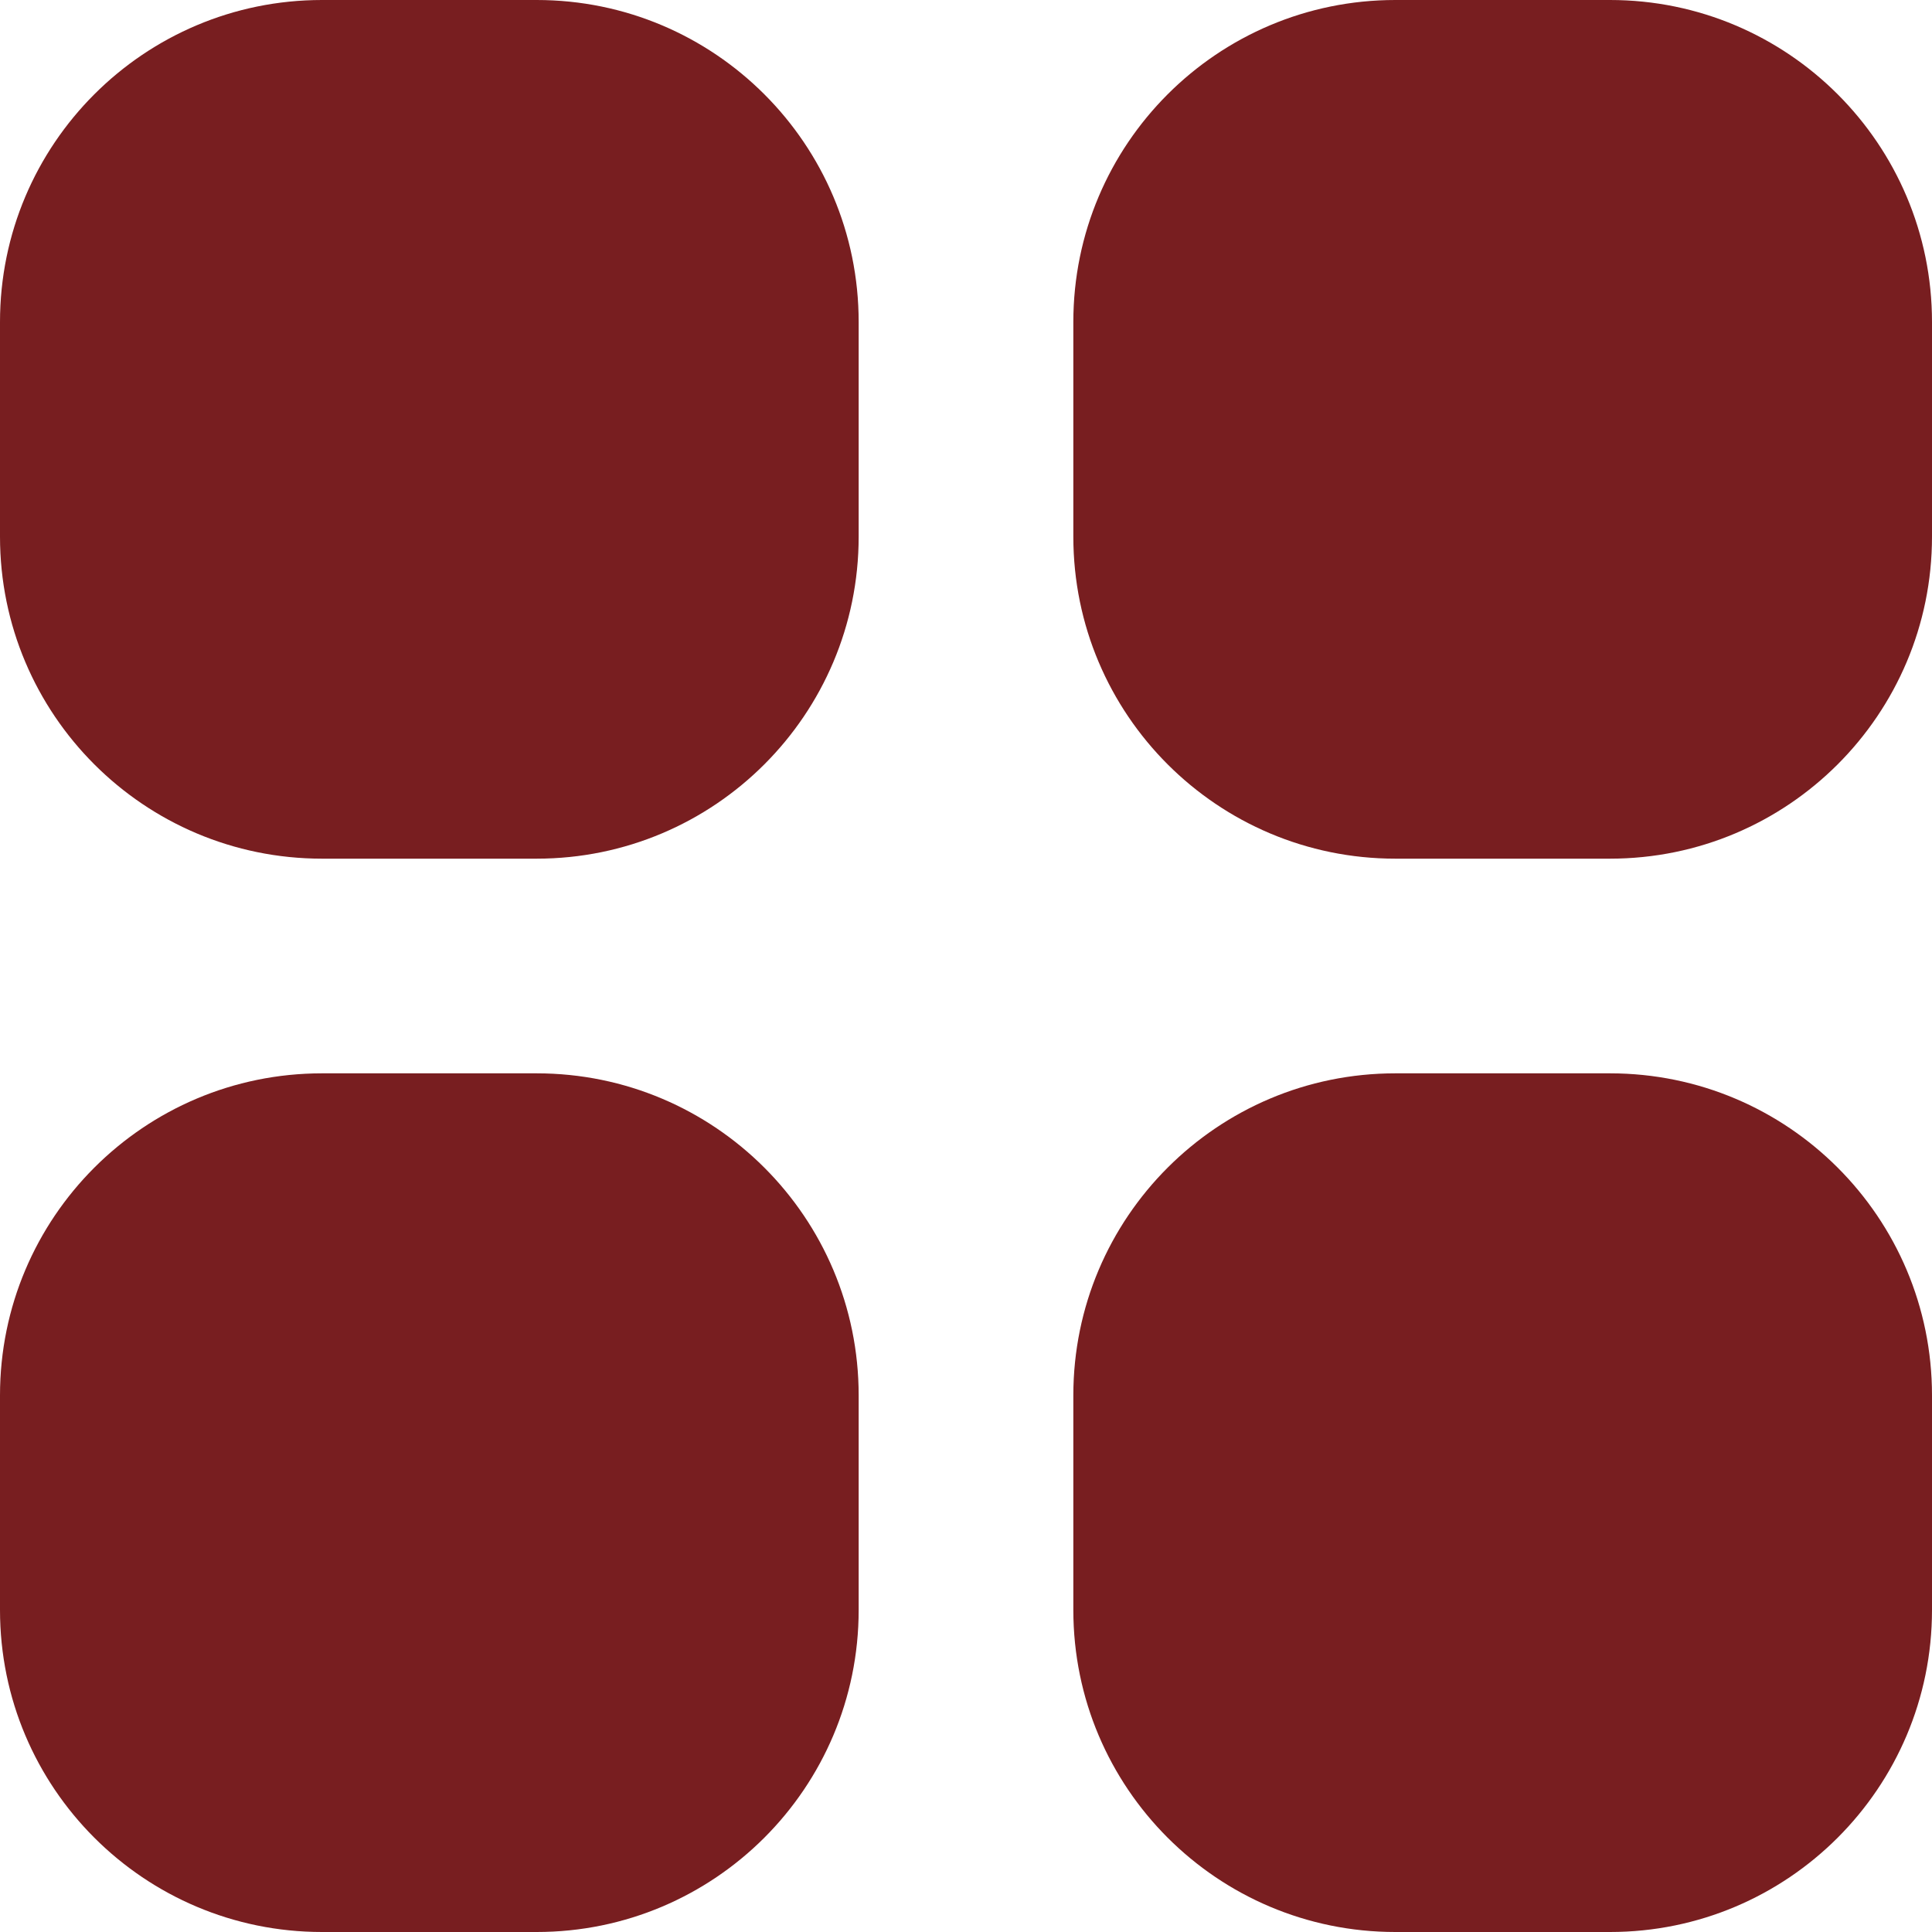
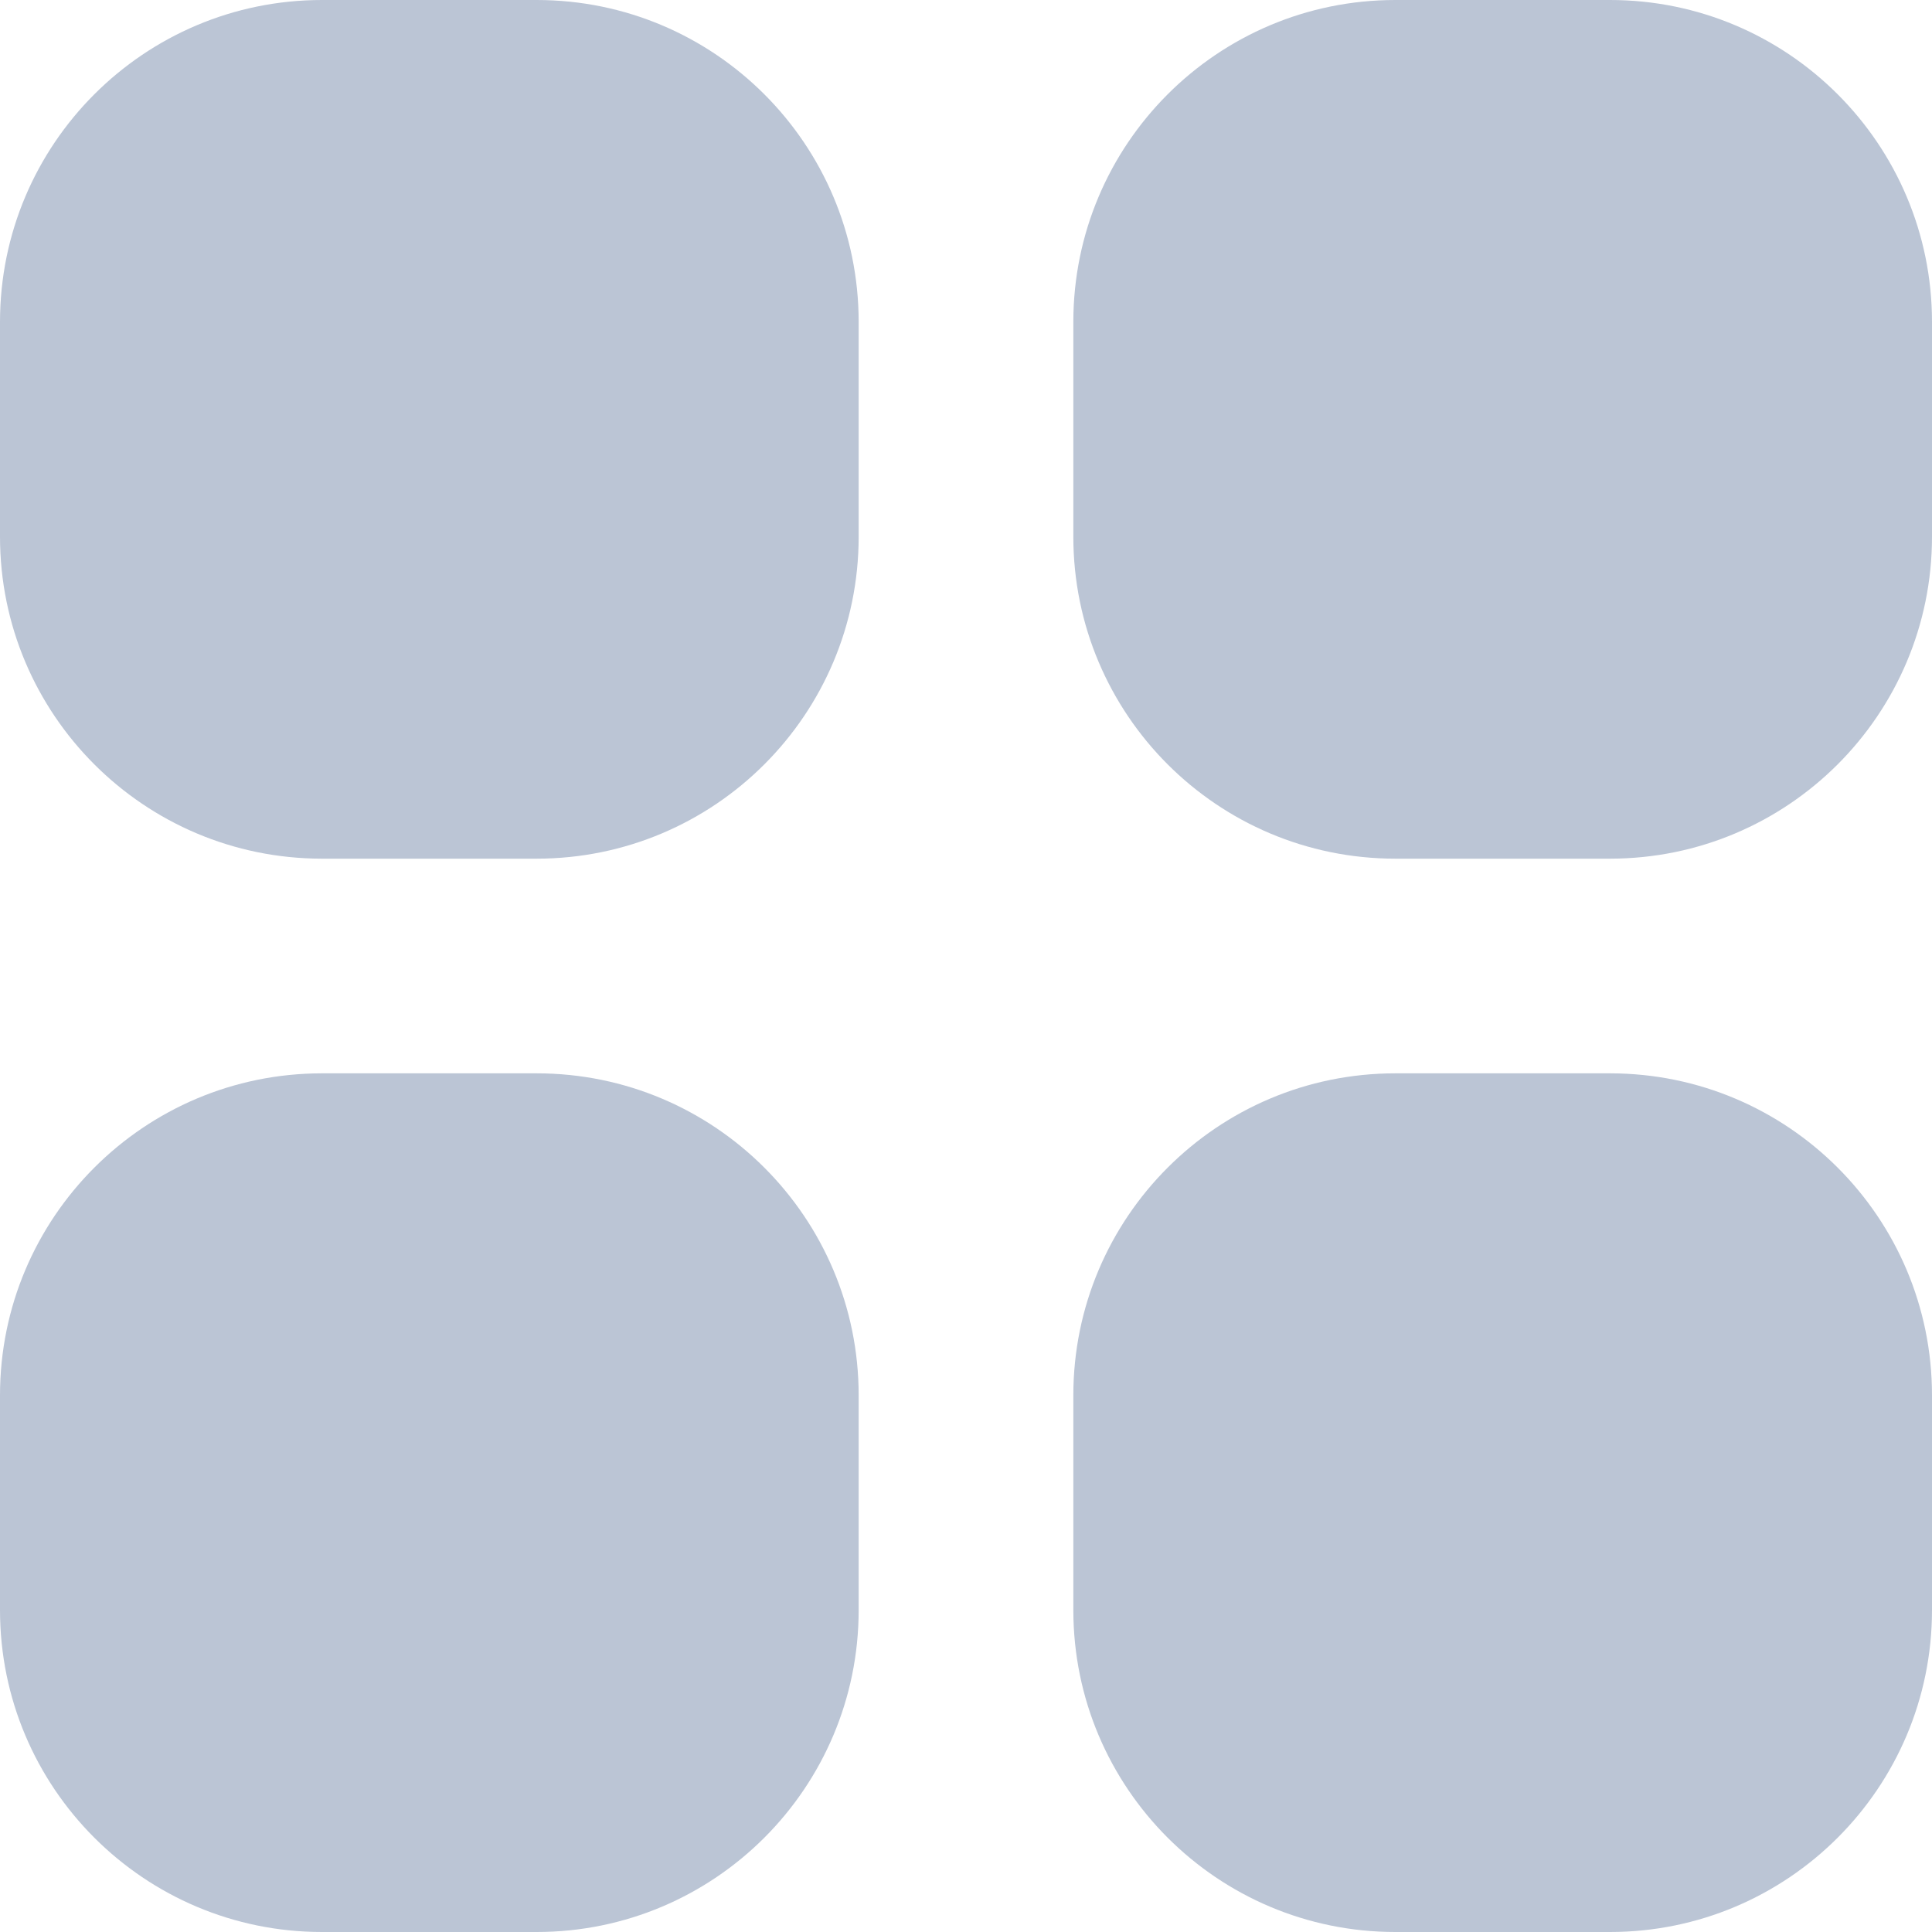
<svg xmlns="http://www.w3.org/2000/svg" id="dashboard-active" width="18" height="18" viewBox="0 0 18 18">
-   <rect id="Retângulo_5" data-name="Retângulo 5" width="8" height="8" rx="3" fill="#781e20" />
-   <rect id="Retângulo_6" data-name="Retângulo 6" width="8" height="8" rx="3" transform="translate(10)" fill="#781e20" />
-   <rect id="Retângulo_7" data-name="Retângulo 7" width="8" height="8" rx="3" transform="translate(10 10)" fill="#781e20" />
-   <rect id="Retângulo_8" data-name="Retângulo 8" width="8" height="8" rx="3" transform="translate(0 10)" fill="#781e20" />
+   <rect id="Retângulo_5" data-name="Retângulo 5" width="8" height="8" rx="3" fill="#bbc5d5" />
+   <rect id="Retângulo_6" data-name="Retângulo 6" width="8" height="8" rx="3" transform="translate(10)" fill="#bbc5d5" />
+   <rect id="Retângulo_7" data-name="Retângulo 7" width="8" height="8" rx="3" transform="translate(10 10)" fill="#bbc5d5" />
+   <rect id="Retângulo_8" data-name="Retângulo 8" width="8" height="8" rx="3" transform="translate(0 10)" fill="#bbc5d5" />
</svg>
